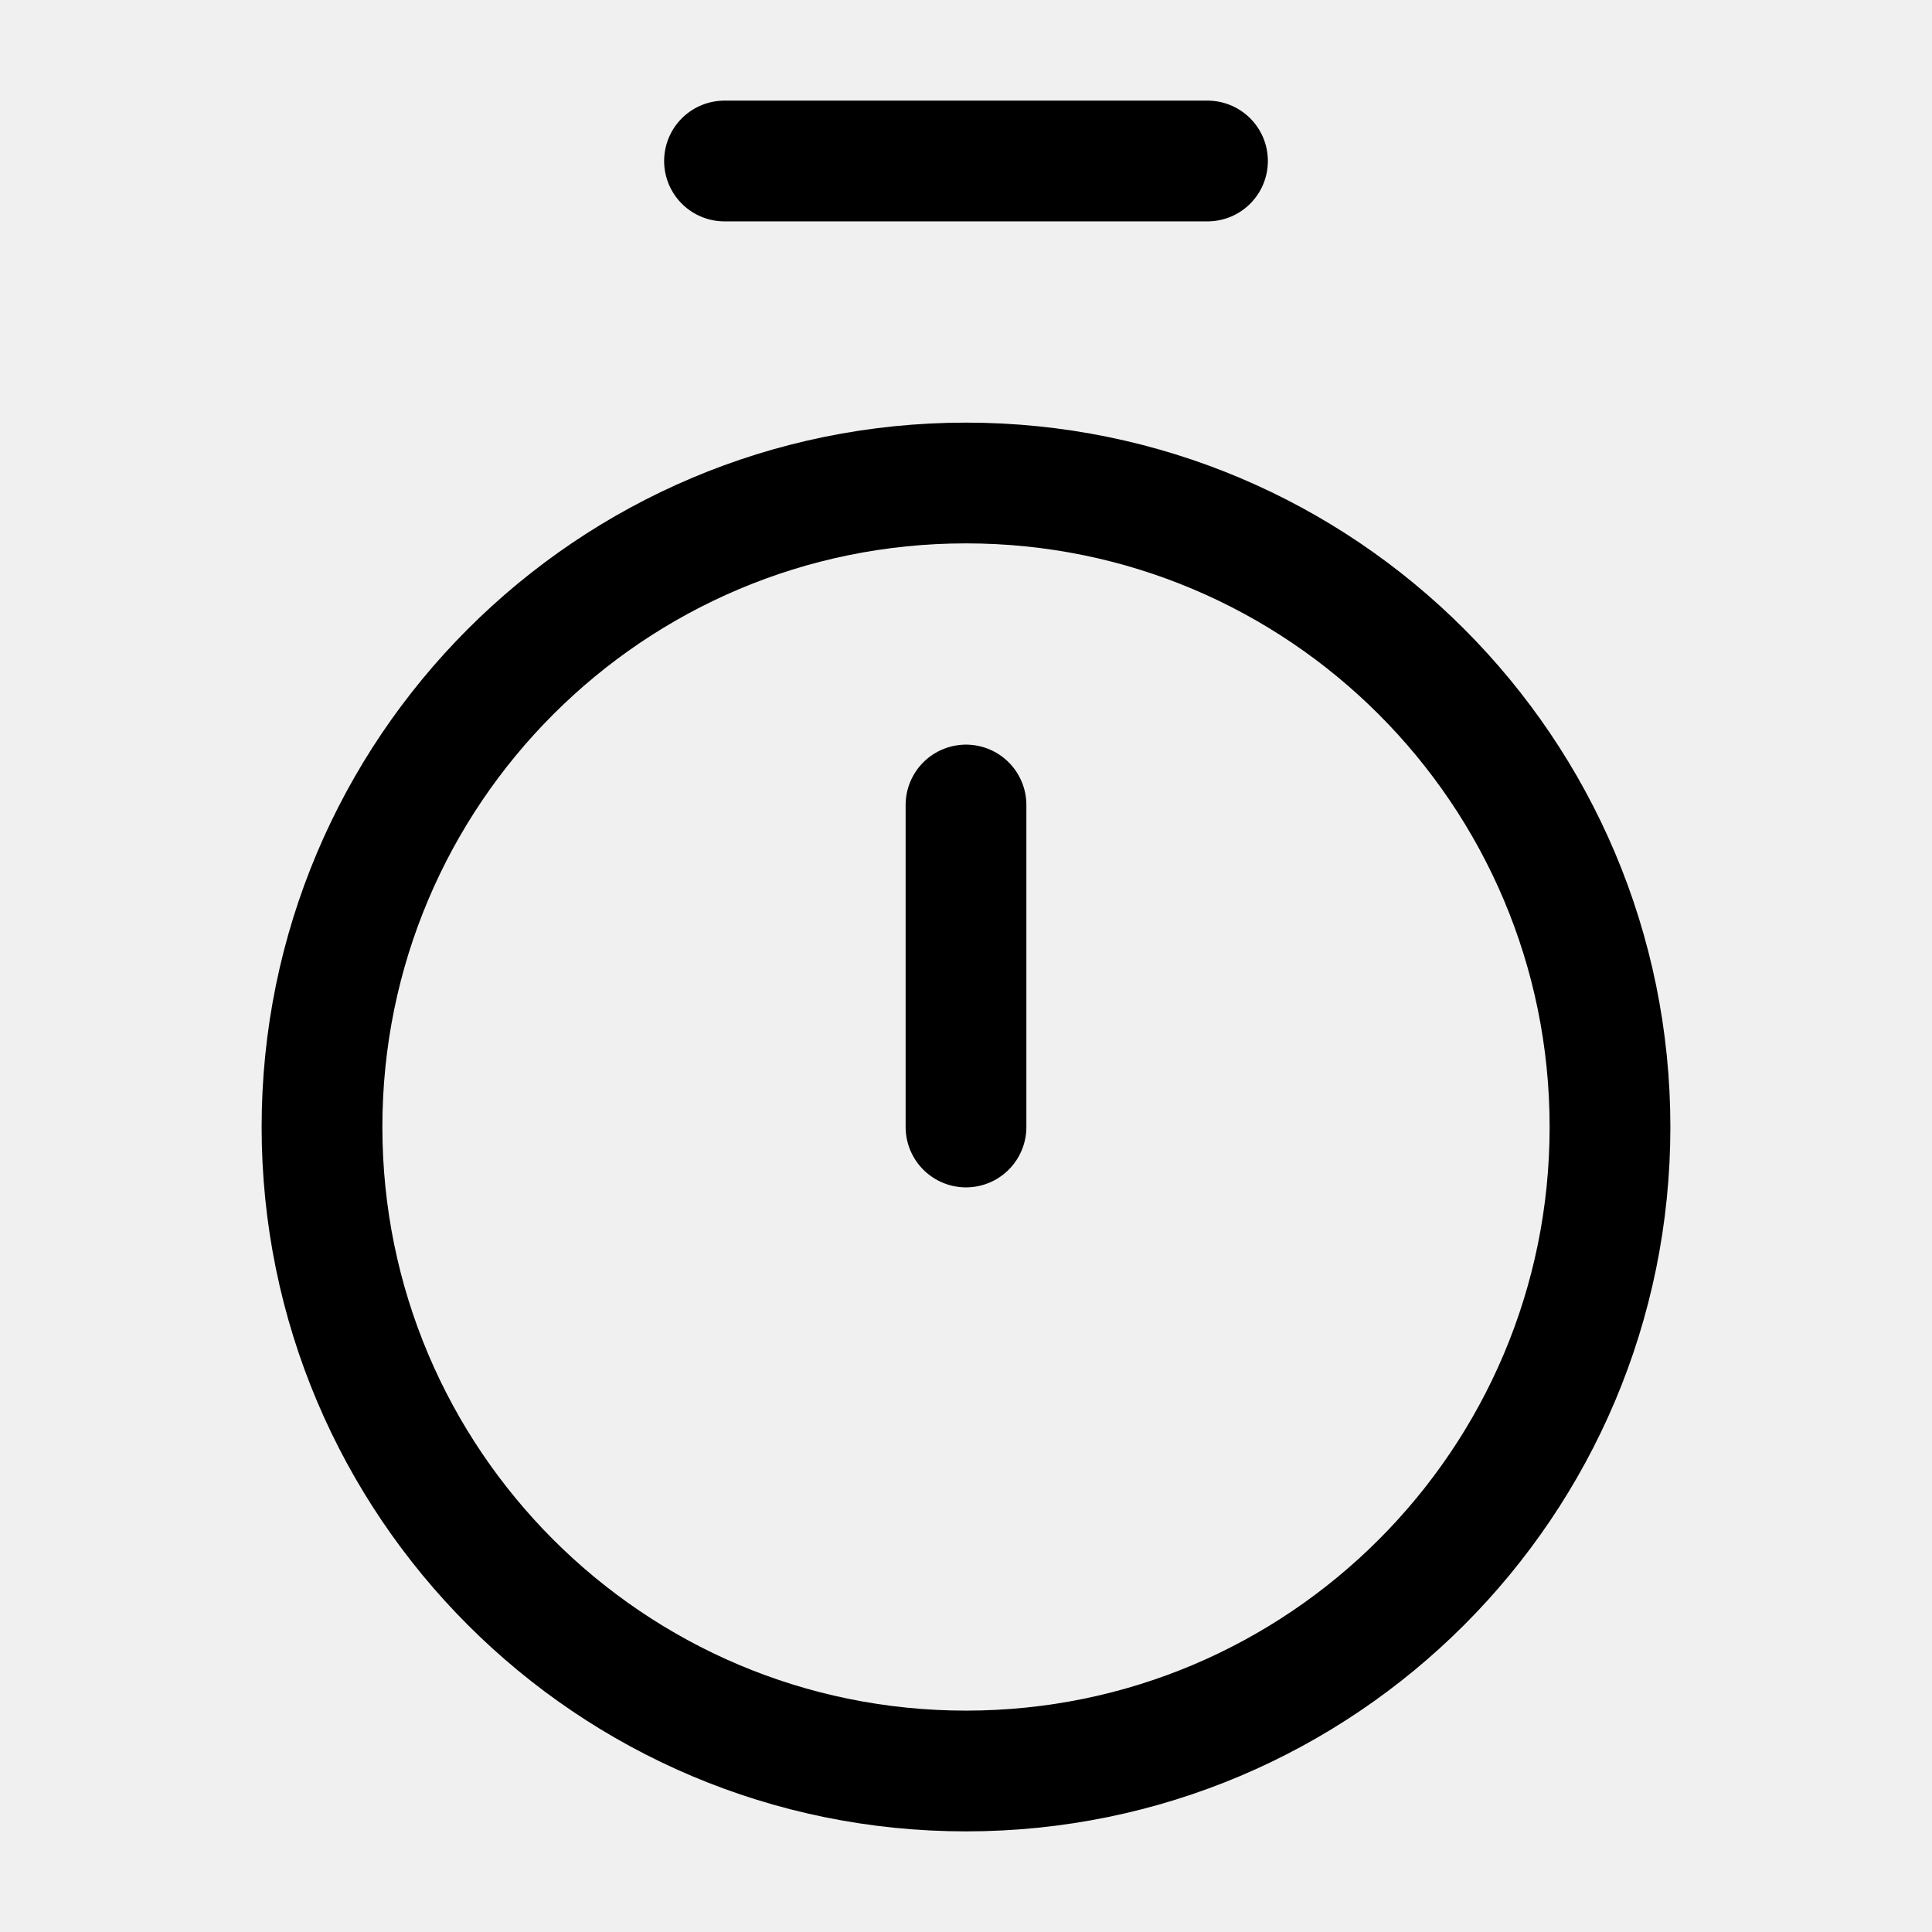
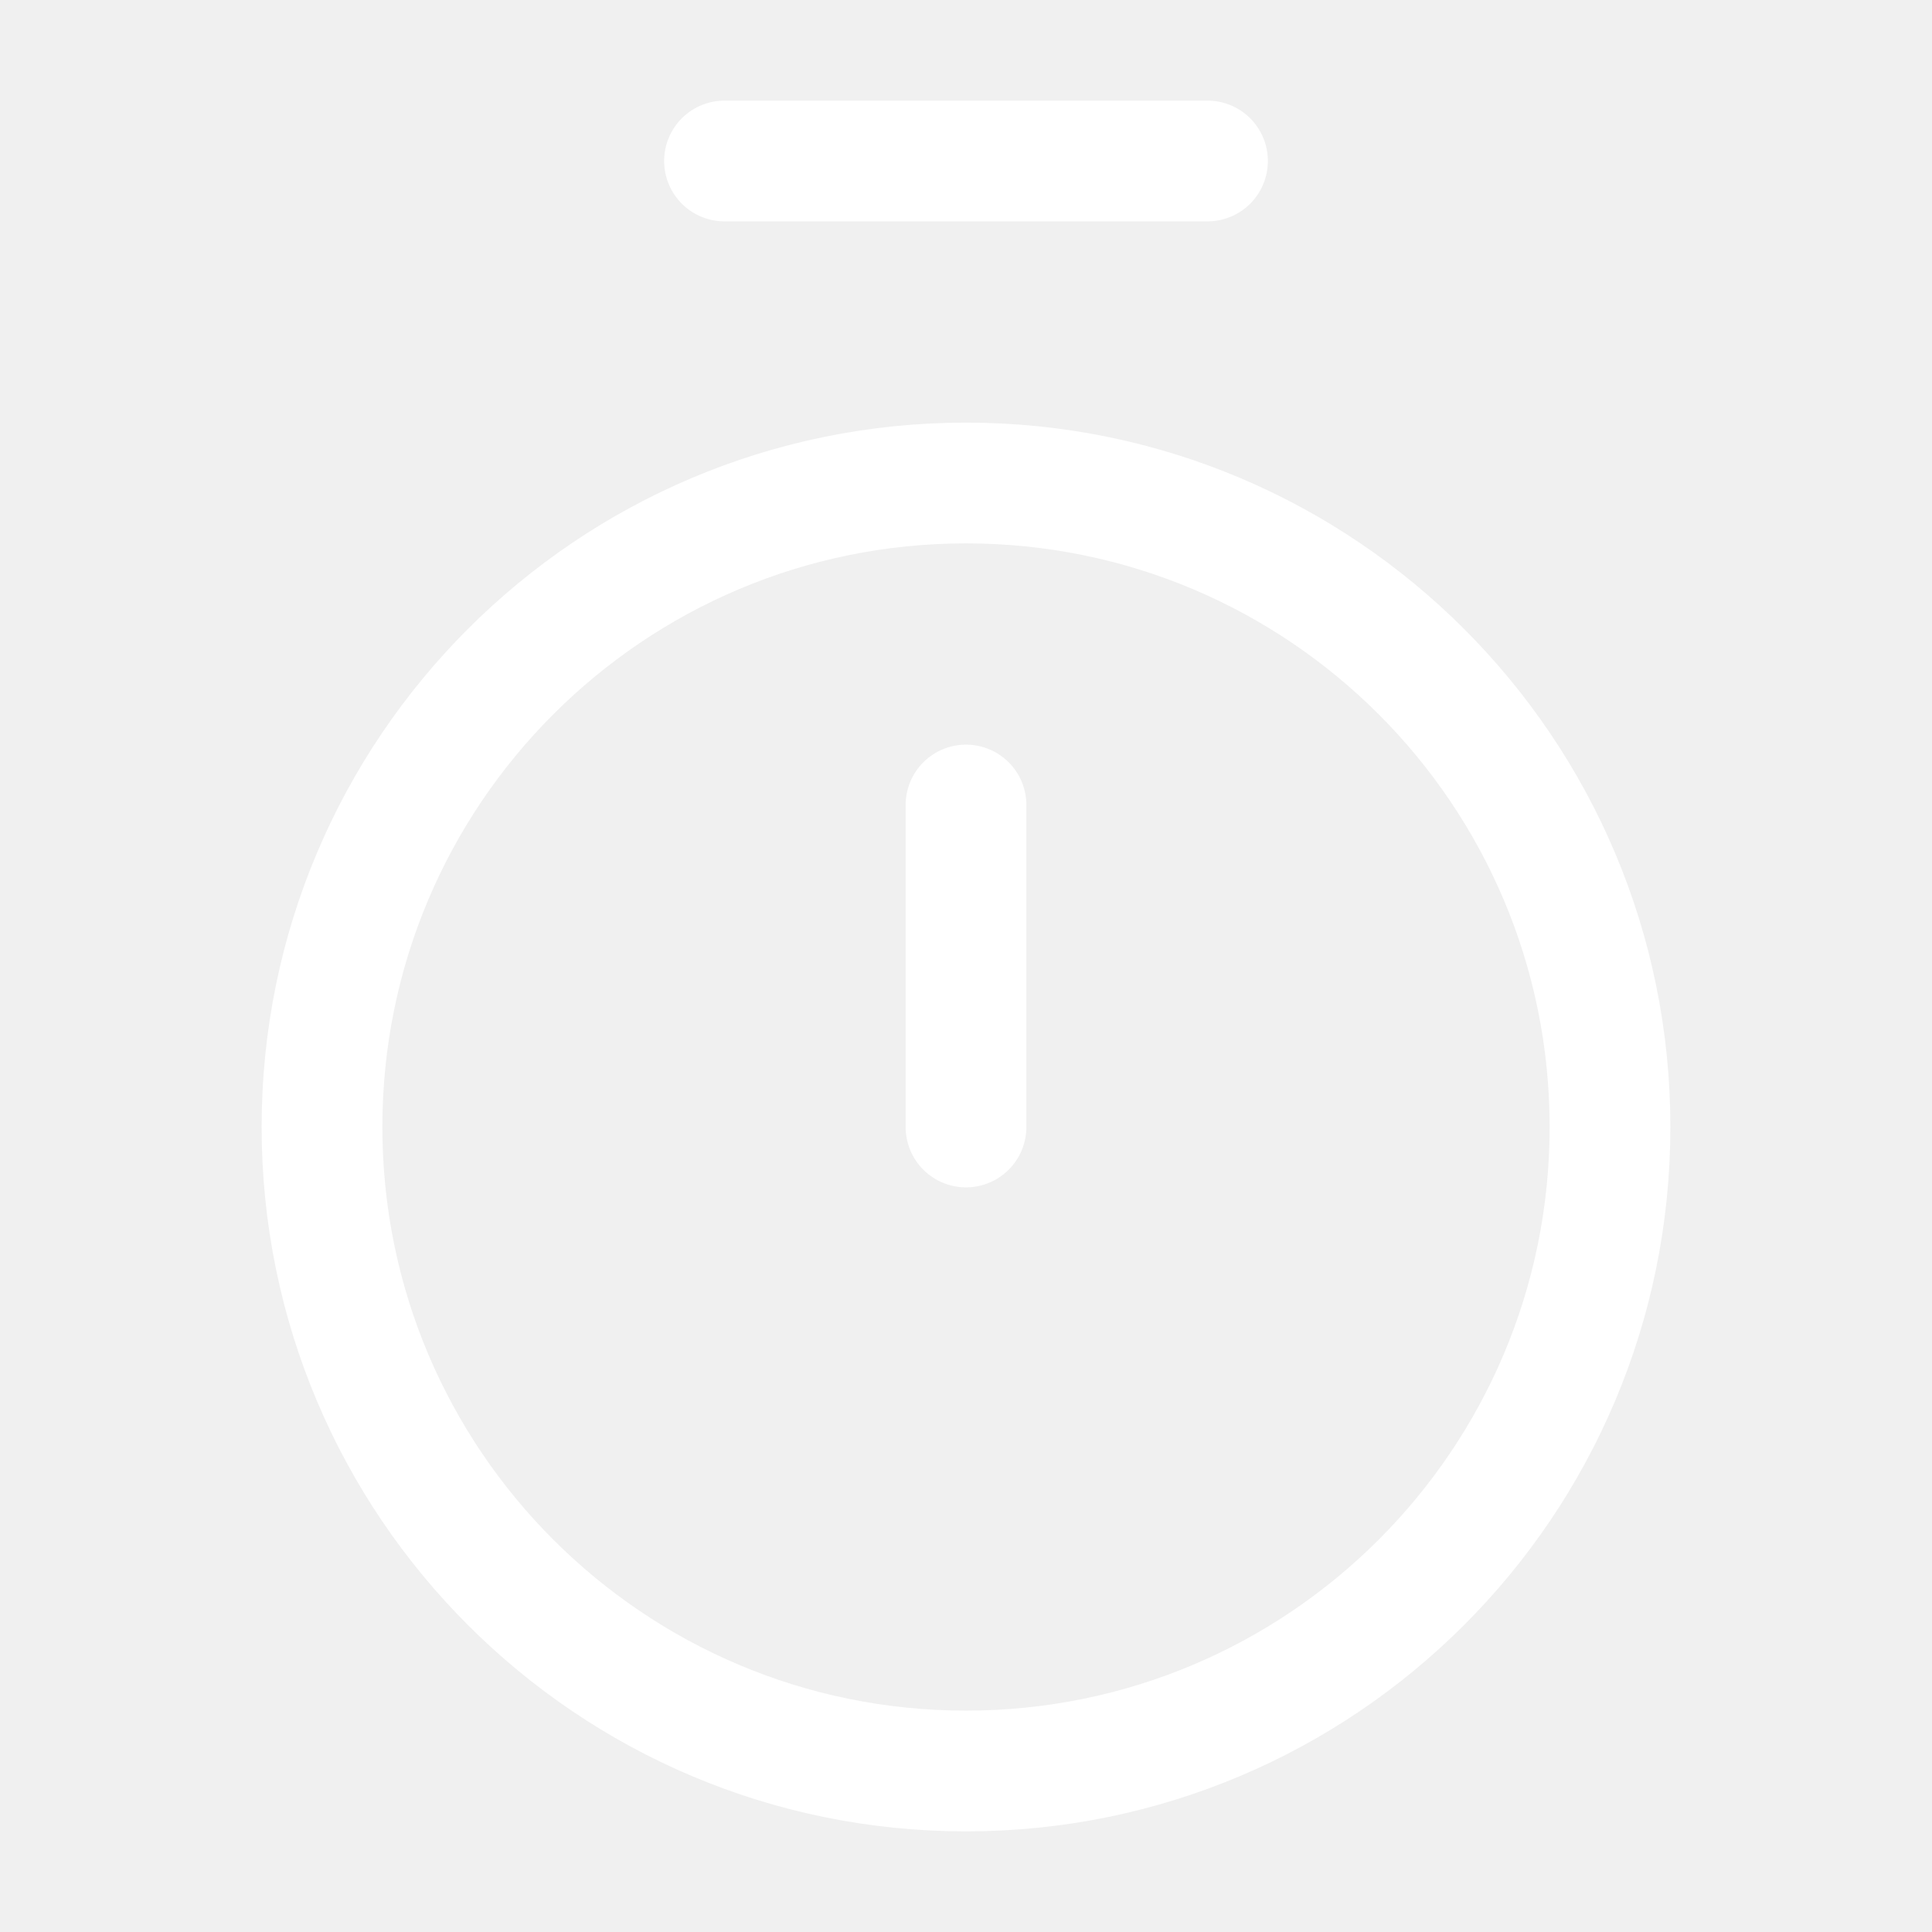
<svg xmlns="http://www.w3.org/2000/svg" width="24px" height="24px" stroke-width="1.5" viewBox="0 0 24 24" fill="none" color="white">
-   <path d="M9 2h6M12 10v4M12 22a8 8 0 100-16 8 8 0 000 16z" stroke="#000" stroke-width="1.5" stroke-linecap="round" stroke-linejoin="round" />
+   <path d="M9 2h6M12 10v4M12 22a8 8 0 100-16 8 8 0 000 16z" stroke="white" stroke-width="1.5" stroke-linecap="round" stroke-linejoin="round" />
</svg>
